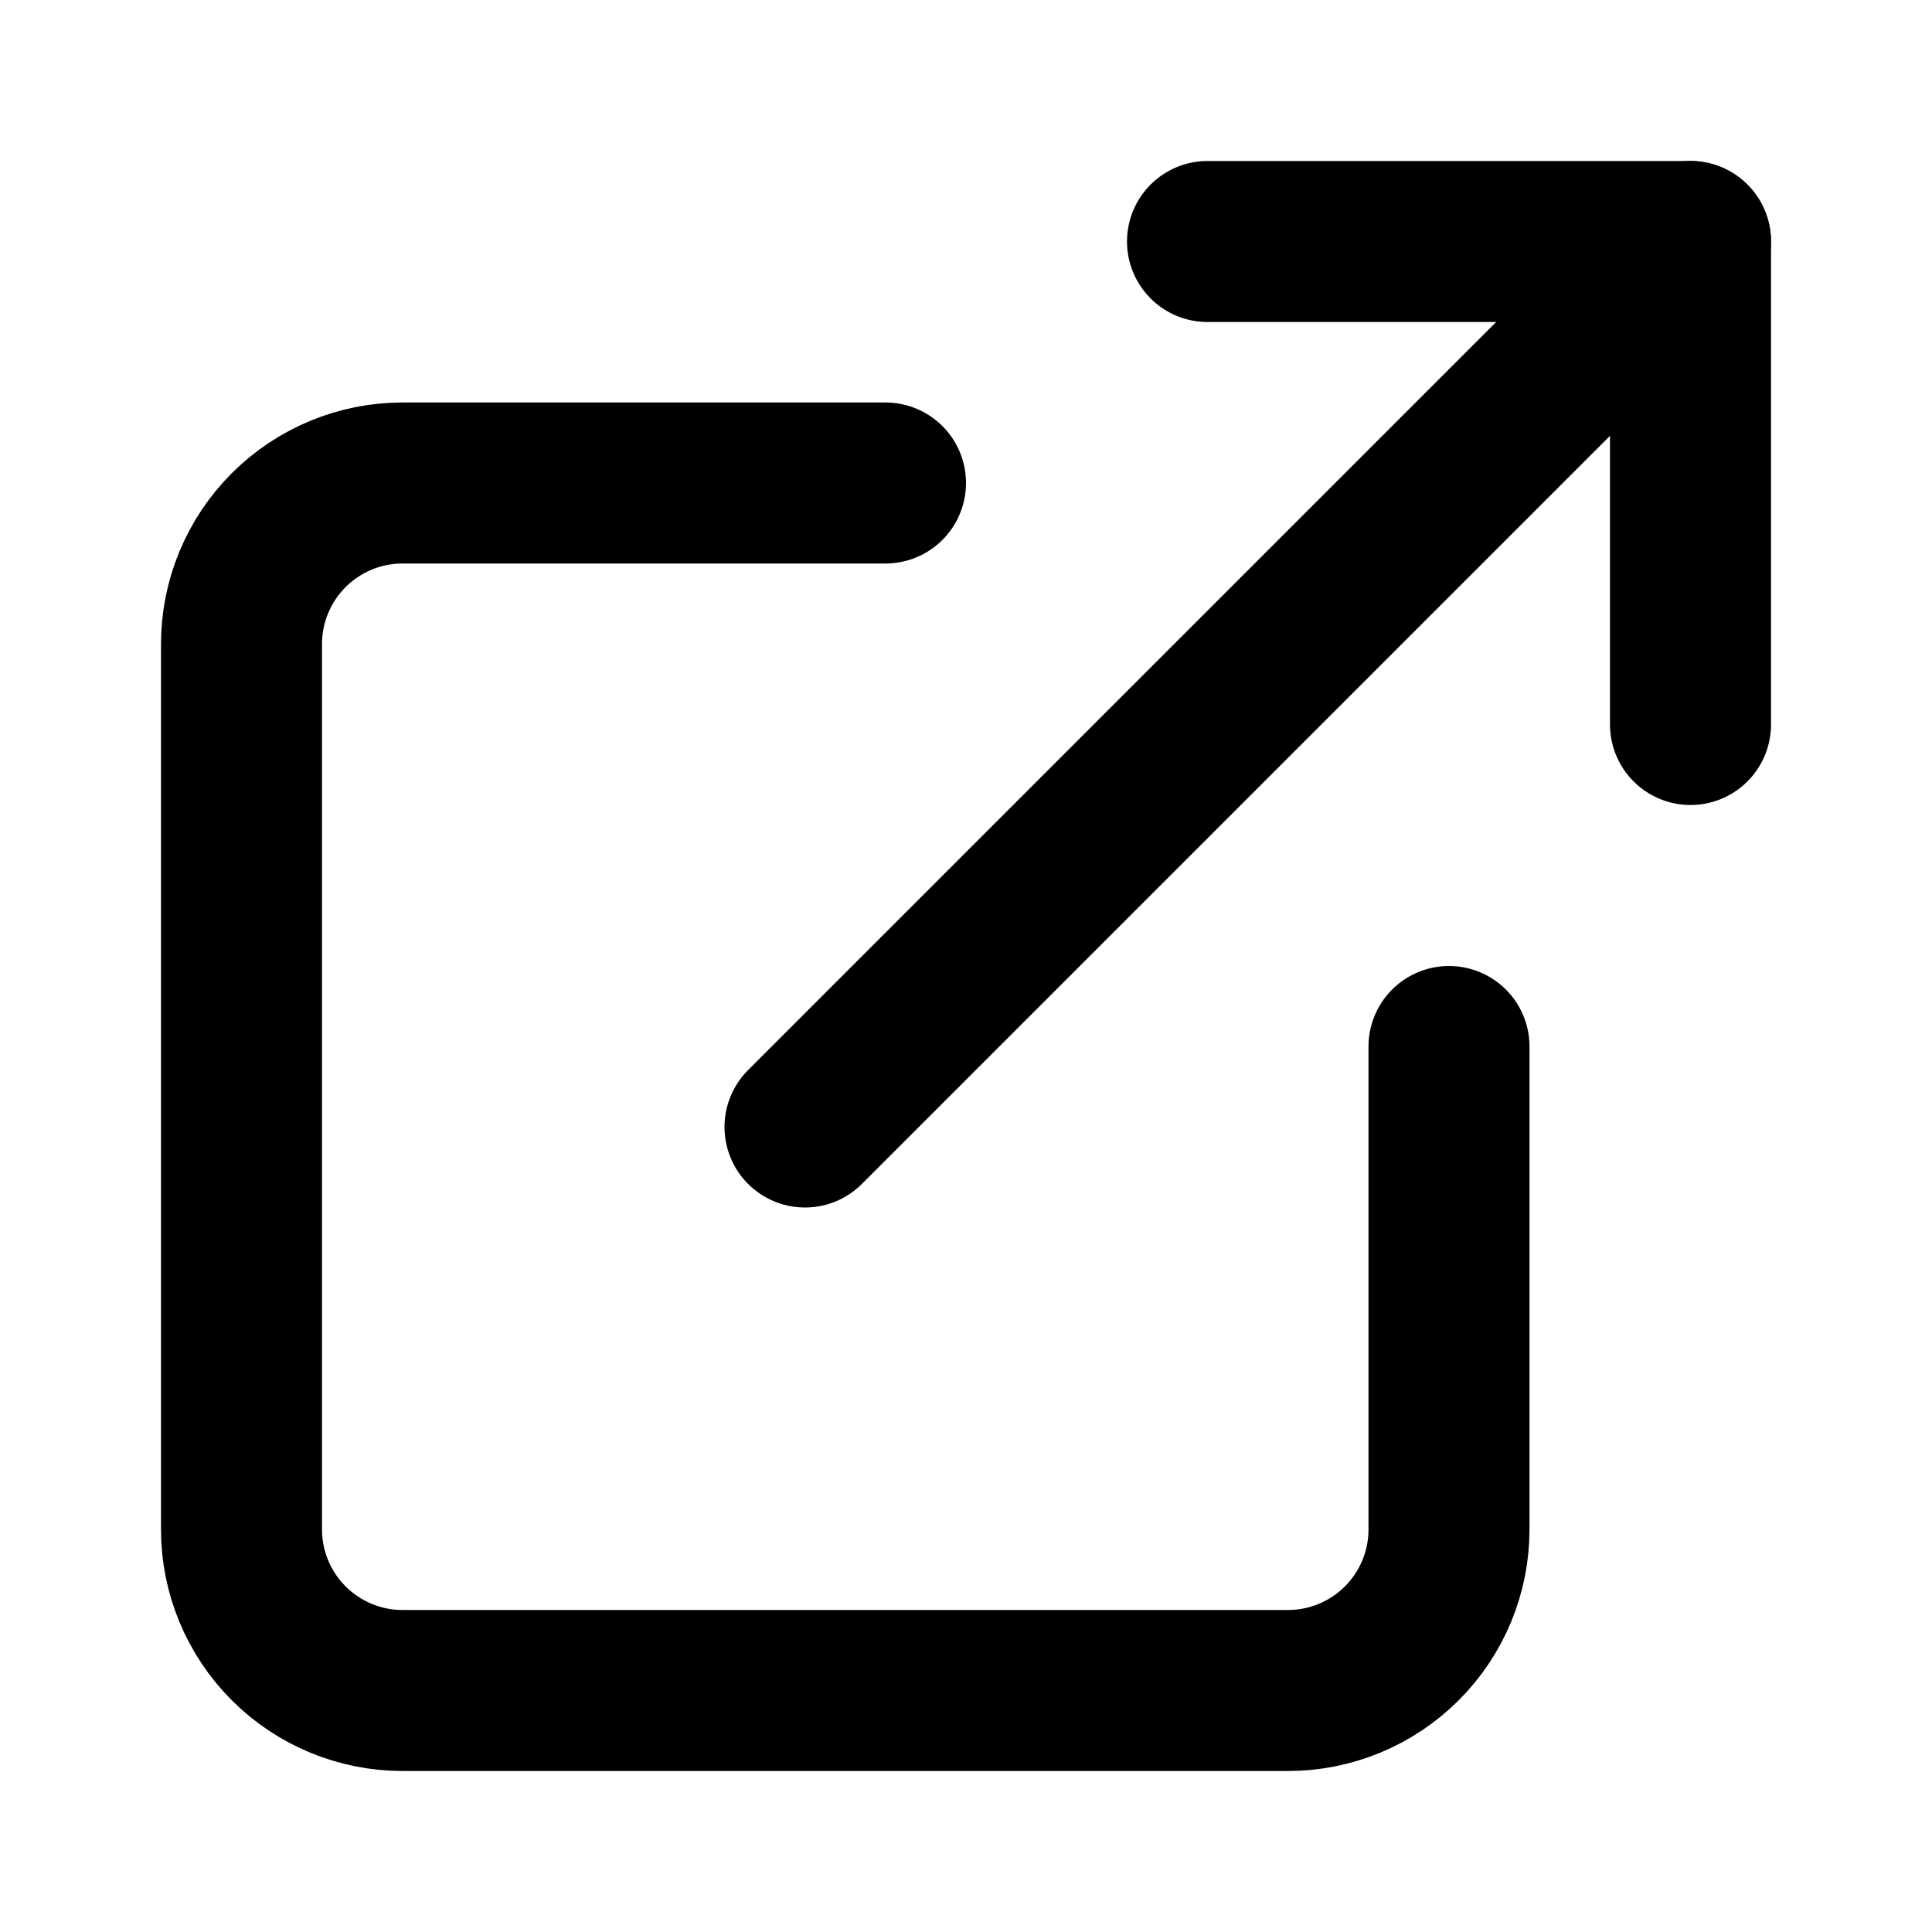
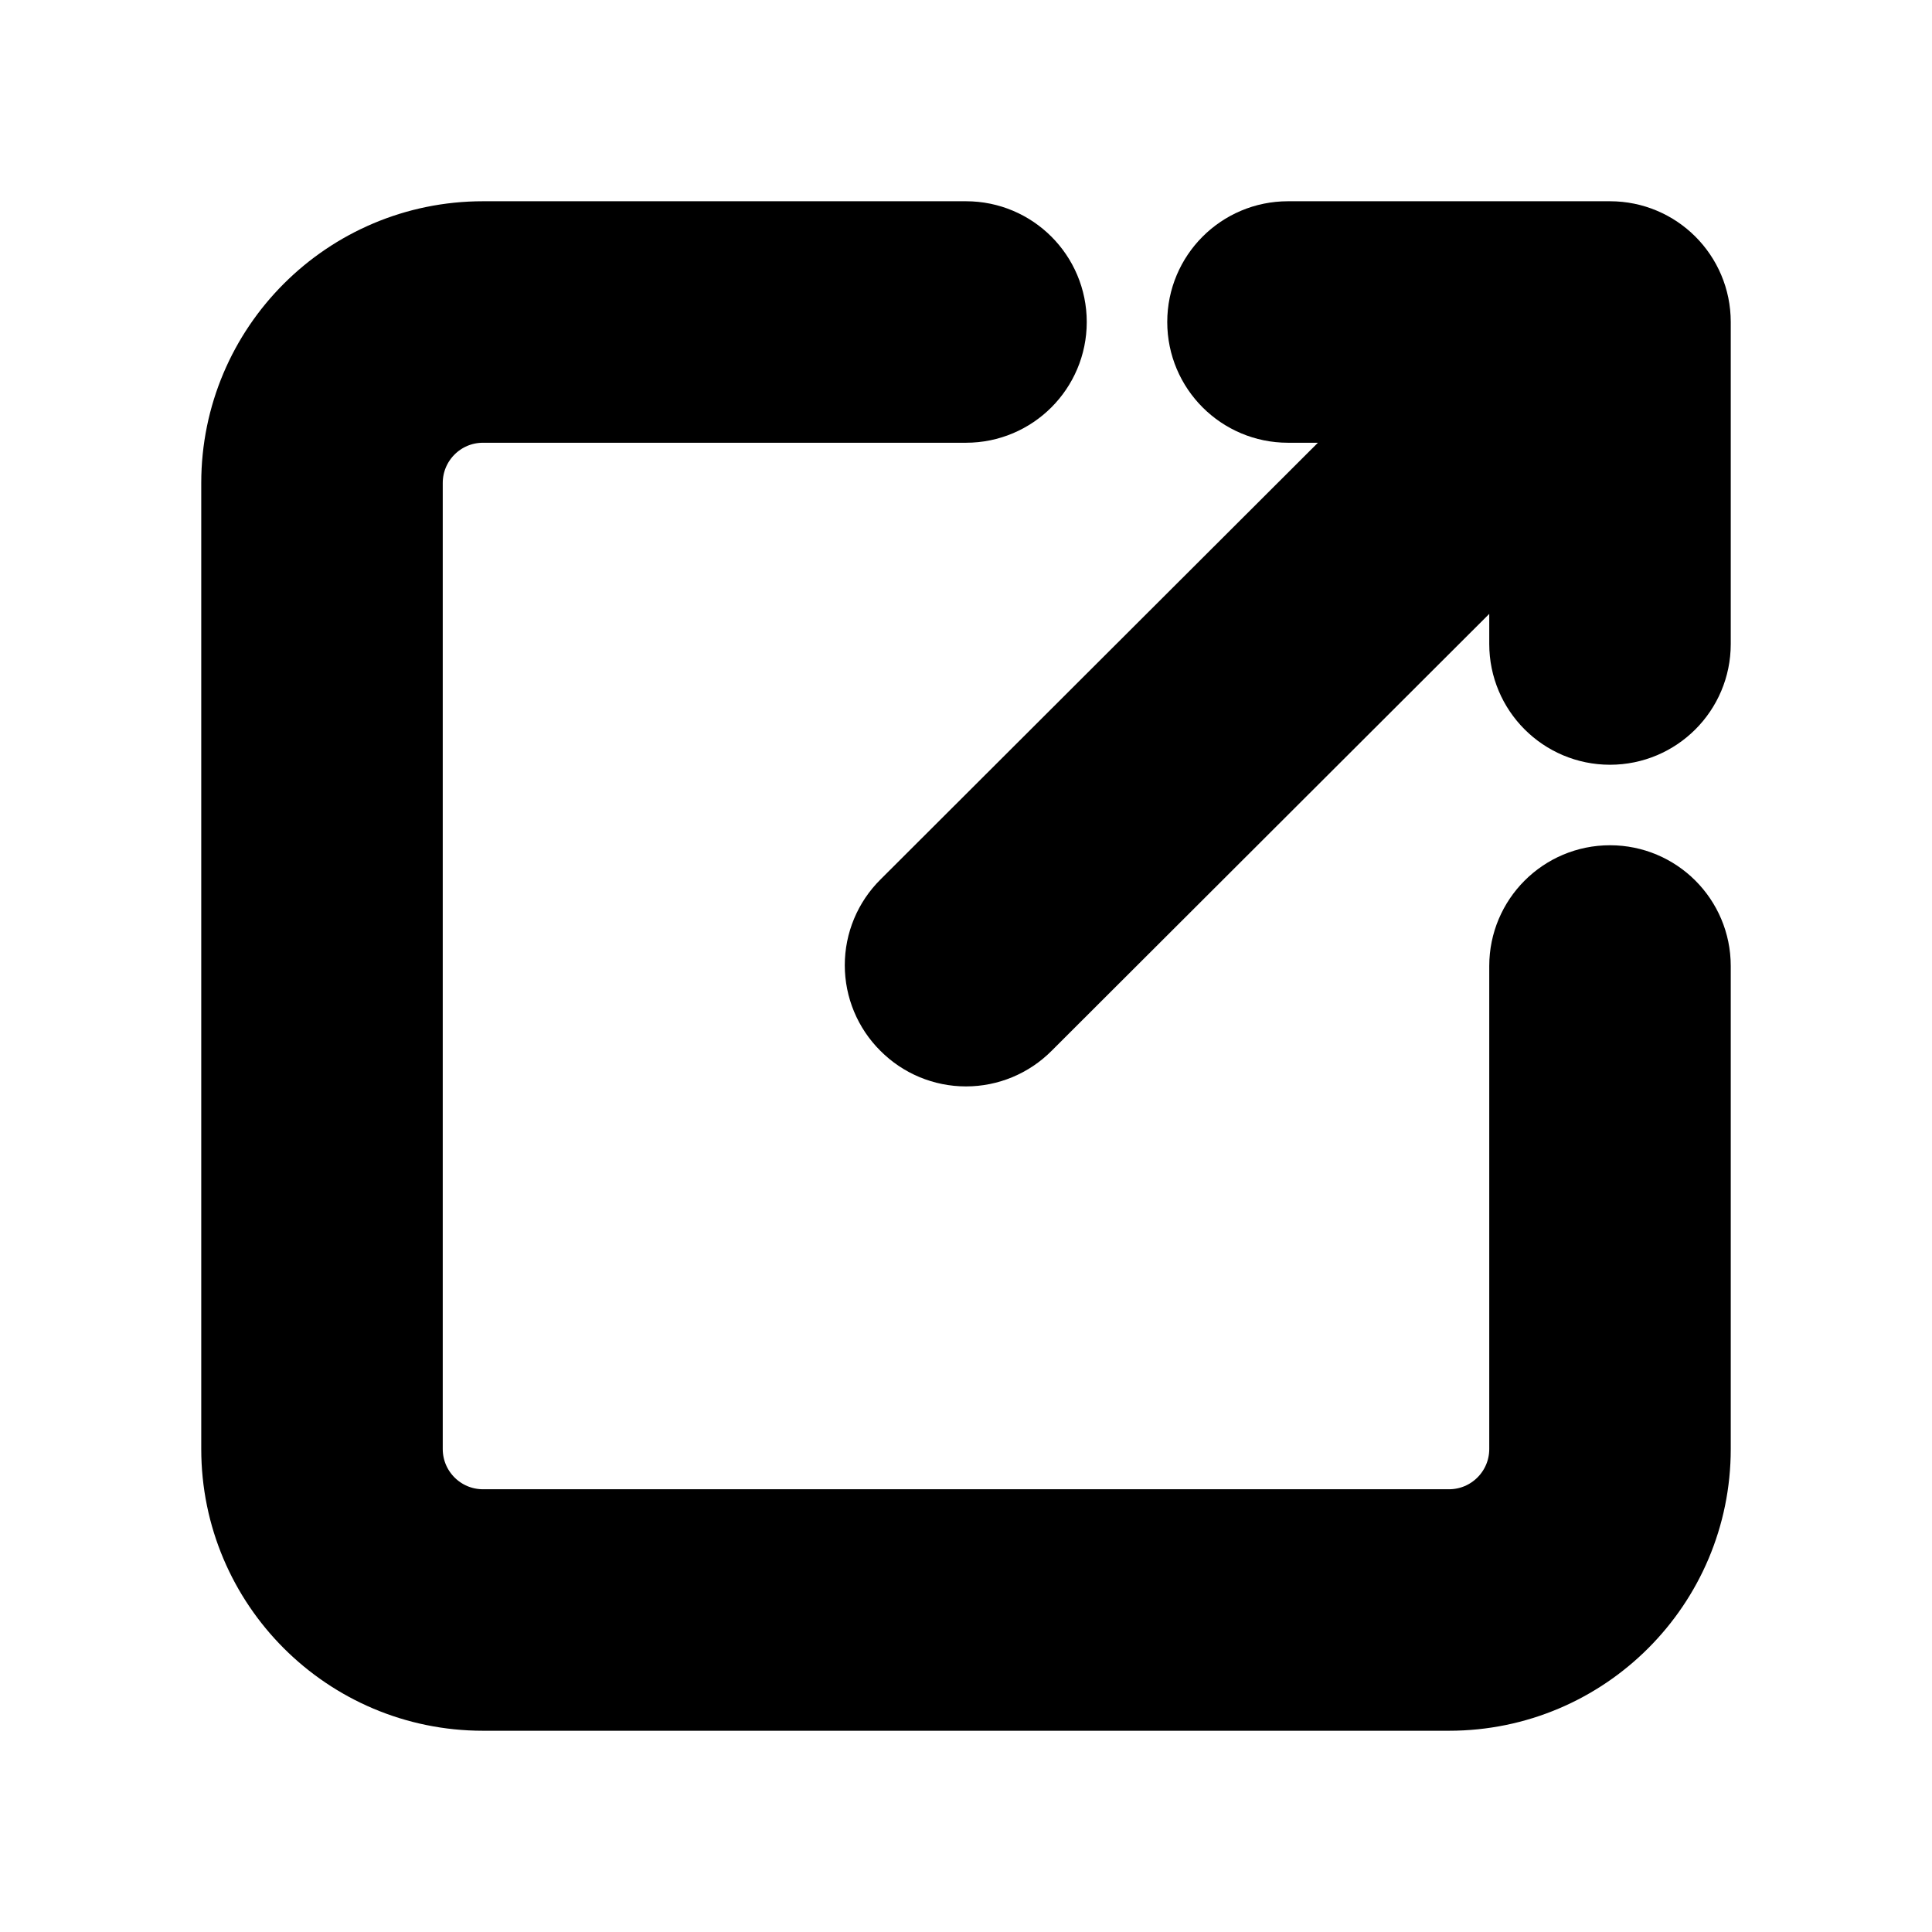
- <svg xmlns="http://www.w3.org/2000/svg" width="24" height="24" viewBox="0 0 24 24" fill="none">
-   <path d="M18 13V19C18 19.53 17.789 20.039 17.414 20.414C17.039 20.789 16.53 21 16 21H5C4.47 21 3.961 20.789 3.586 20.414C3.211 20.039 3 19.53 3 19V8C3 7.47 3.211 6.961 3.586 6.586C3.961 6.211 4.47 6 5 6H11" stroke="currentColor" stroke-width="2" stroke-linecap="round" stroke-linejoin="round" />
-   <path d="M15 3H21V9" stroke="currentColor" stroke-width="2" stroke-linecap="round" stroke-linejoin="round" />
-   <path d="M10 14L21 3" stroke="currentColor" stroke-width="2" stroke-linecap="round" stroke-linejoin="round" />
+ <svg xmlns="http://www.w3.org/2000/svg" viewBox="0 0 24 24">
+   <g stroke="currentColor" data-name="Layer 2">
+     <g stroke="currentColor" data-name="external-link">
+       <rect stroke="currentColor" width="24" height="24" opacity="0" />
+       <path stroke="currentColor" d="M20 11a1 1 0 0 0-1 1v6a1 1 0 0 1-1 1H6a1 1 0 0 1-1-1V6a1 1 0 0 1 1-1h6a1 1 0 0 0 0-2H6a3 3 0 0 0-3 3v12a3 3 0 0 0 3 3h12a3 3 0 0 0 3-3v-6a1 1 0 0 0-1-1z" />
+       <path stroke="currentColor" d="M16 5h1.58l-6.29 6.28a1 1 0 0 0 0 1.42 1 1 0 0 0 1.42 0L19 6.42V8a1 1 0 0 0 1 1 1 1 0 0 0 1-1V4a1 1 0 0 0-1-1h-4a1 1 0 0 0 0 2z" />
+     </g>
+   </g>
</svg>
